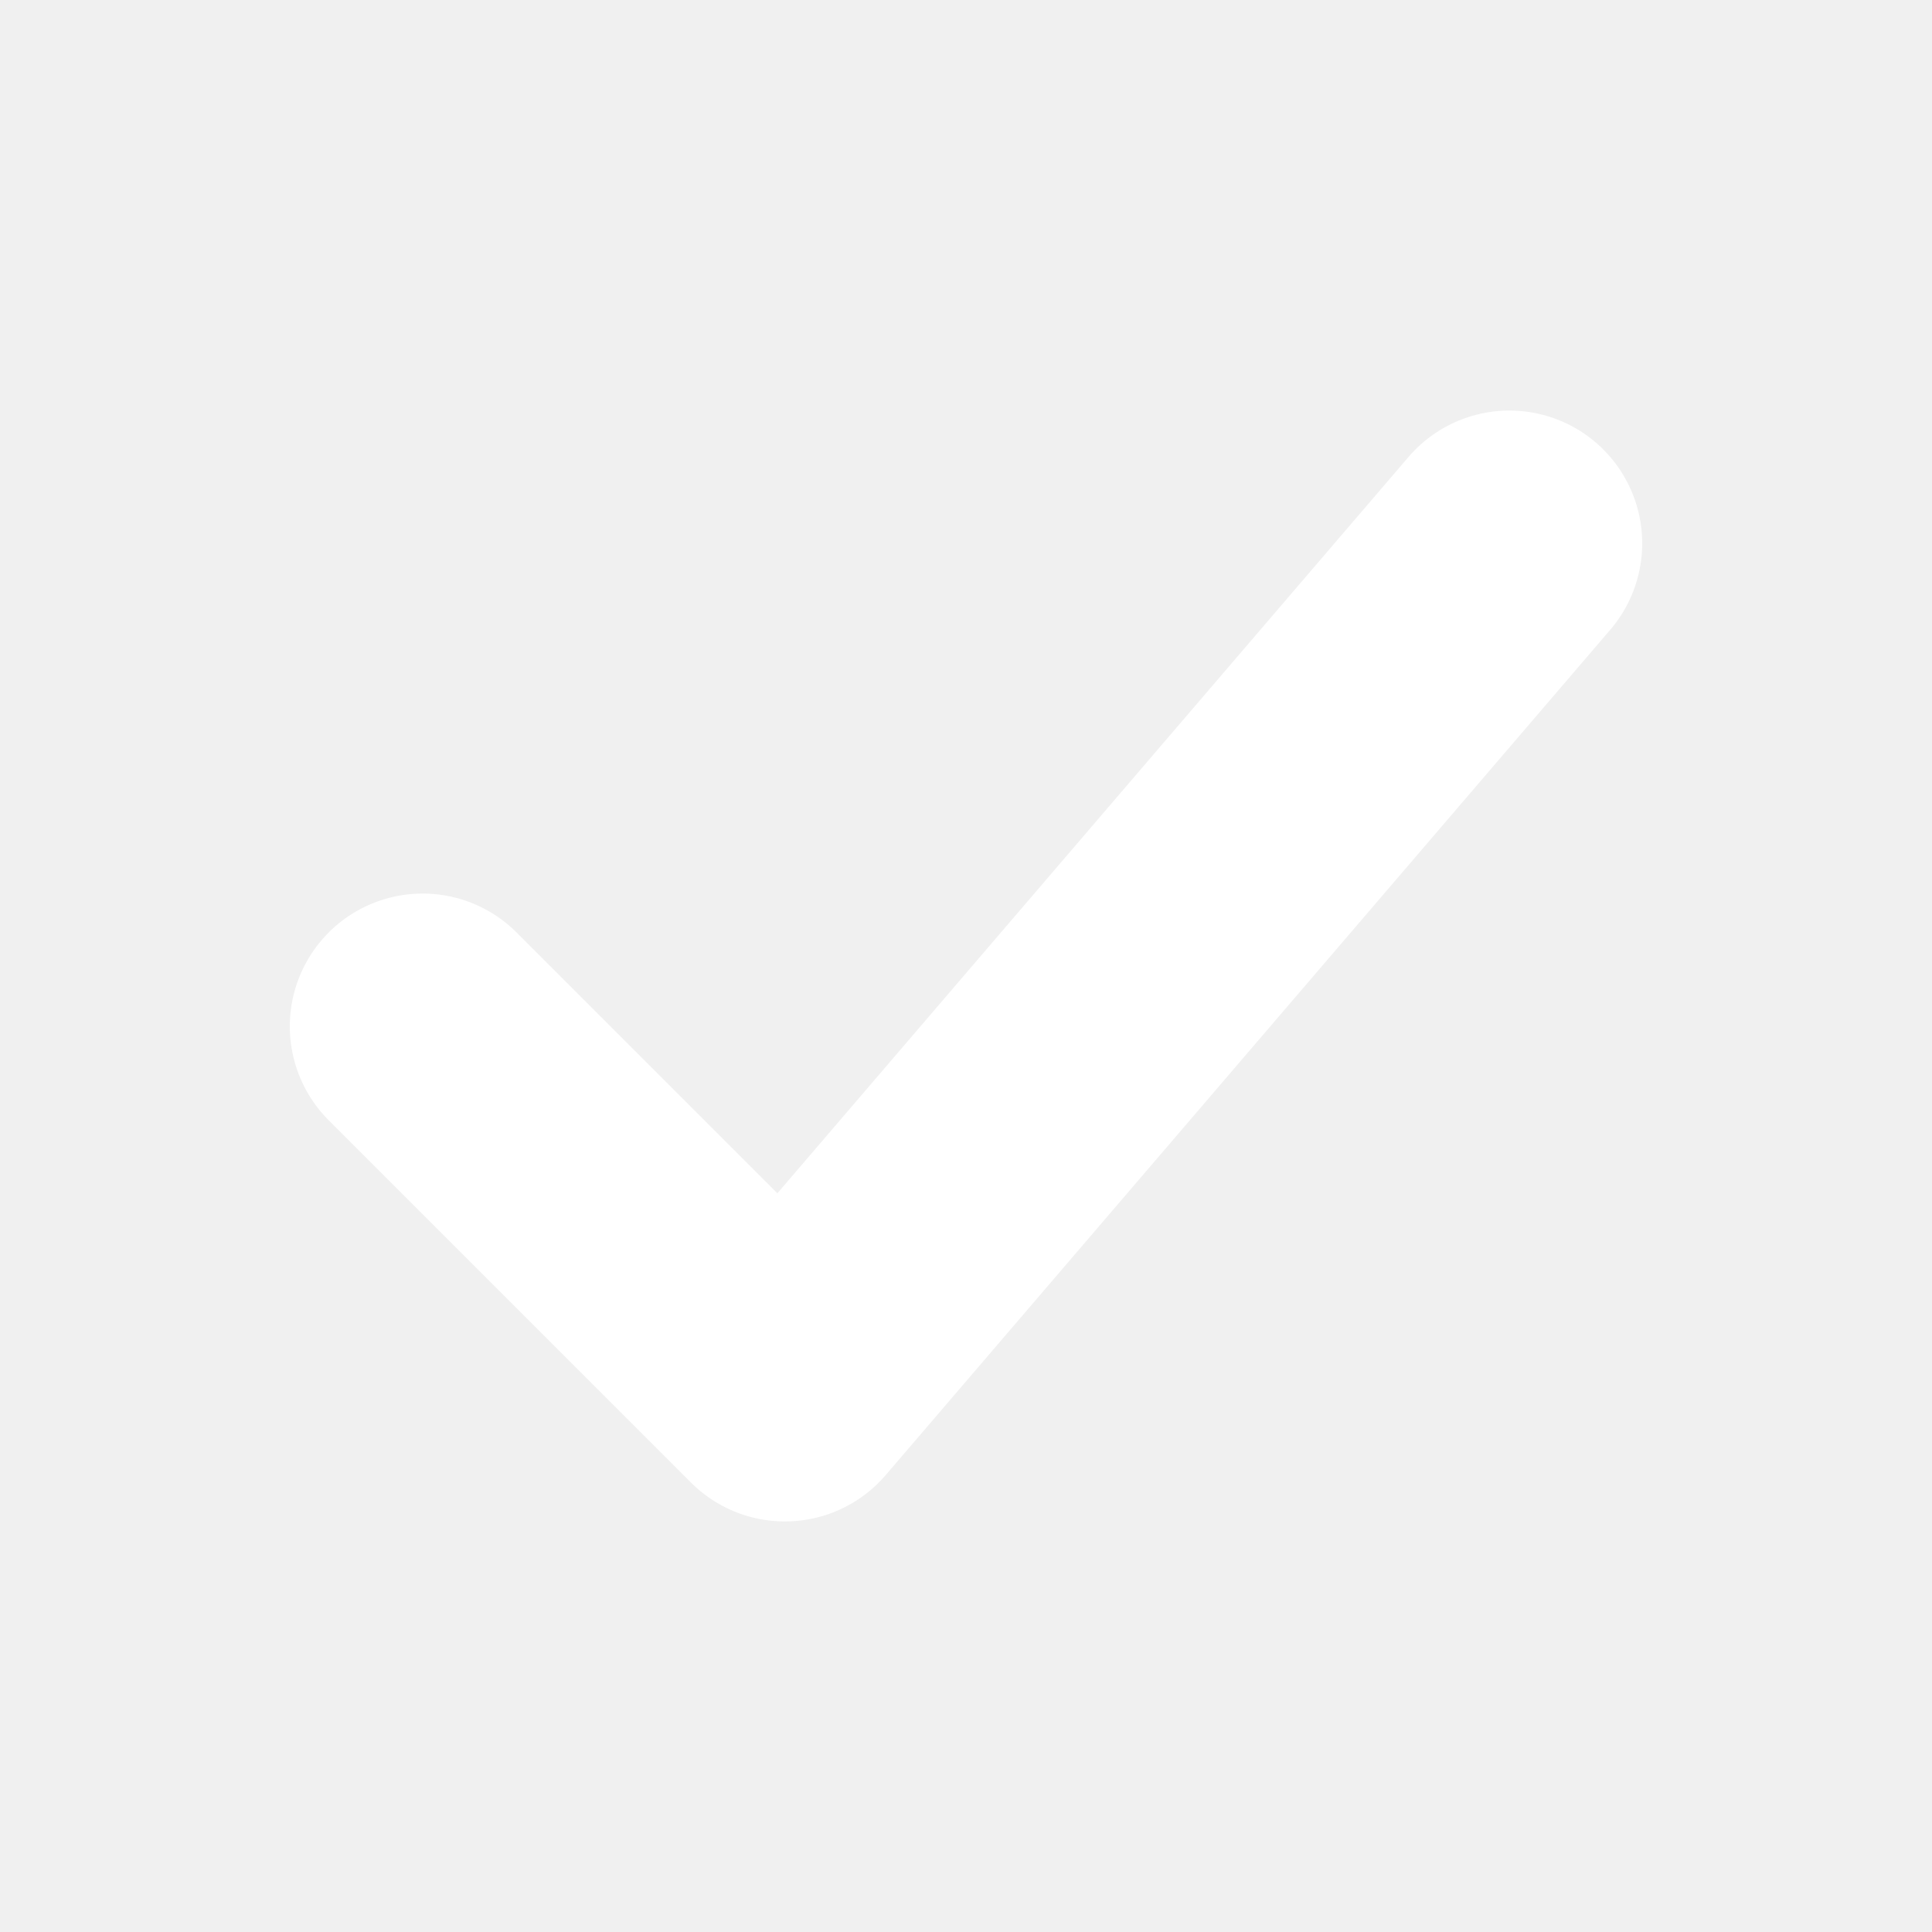
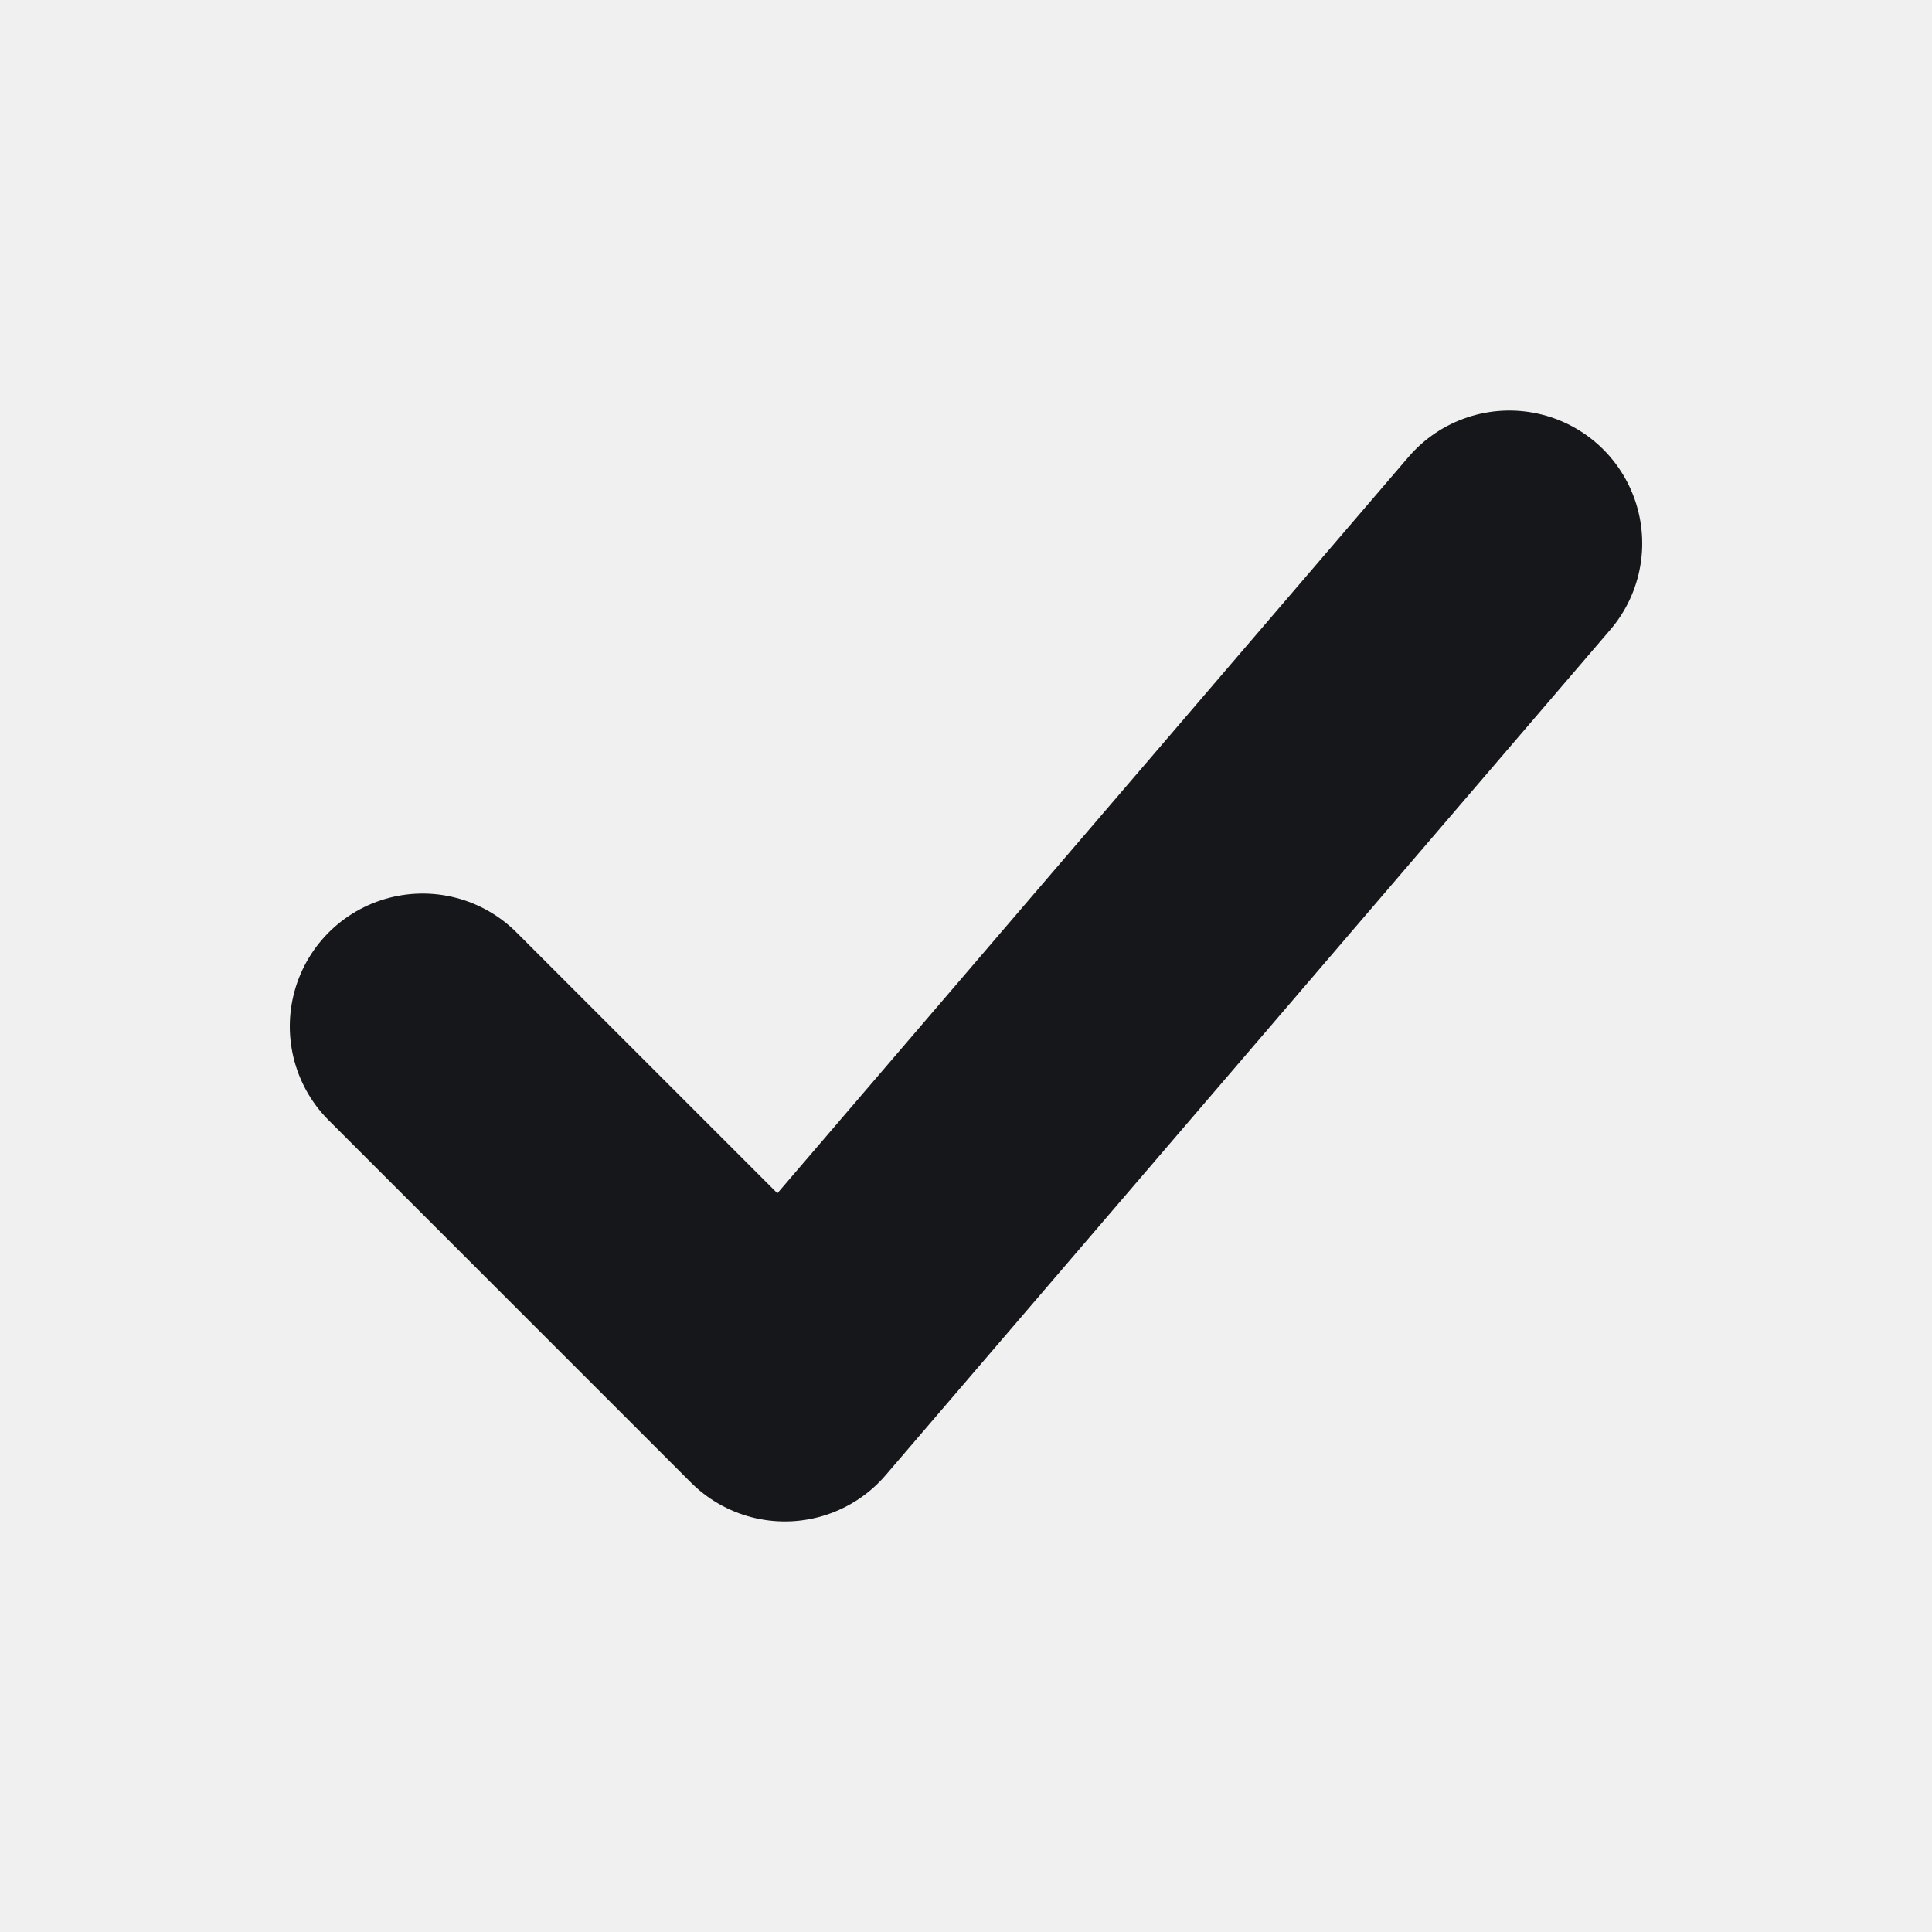
<svg xmlns="http://www.w3.org/2000/svg" width="16" height="16" viewBox="0 0 16 16">
-   <path d="M3.5 8.5l3 3 6-7" fill="none" stroke="#ffffff" stroke-width="2.2" stroke-linecap="round" stroke-linejoin="round" />
+   <path d="M3.5 8.5l3 3 6-7" fill="none" stroke="#16171a" stroke-width="2.2" stroke-linecap="round" stroke-linejoin="round" />
</svg>
